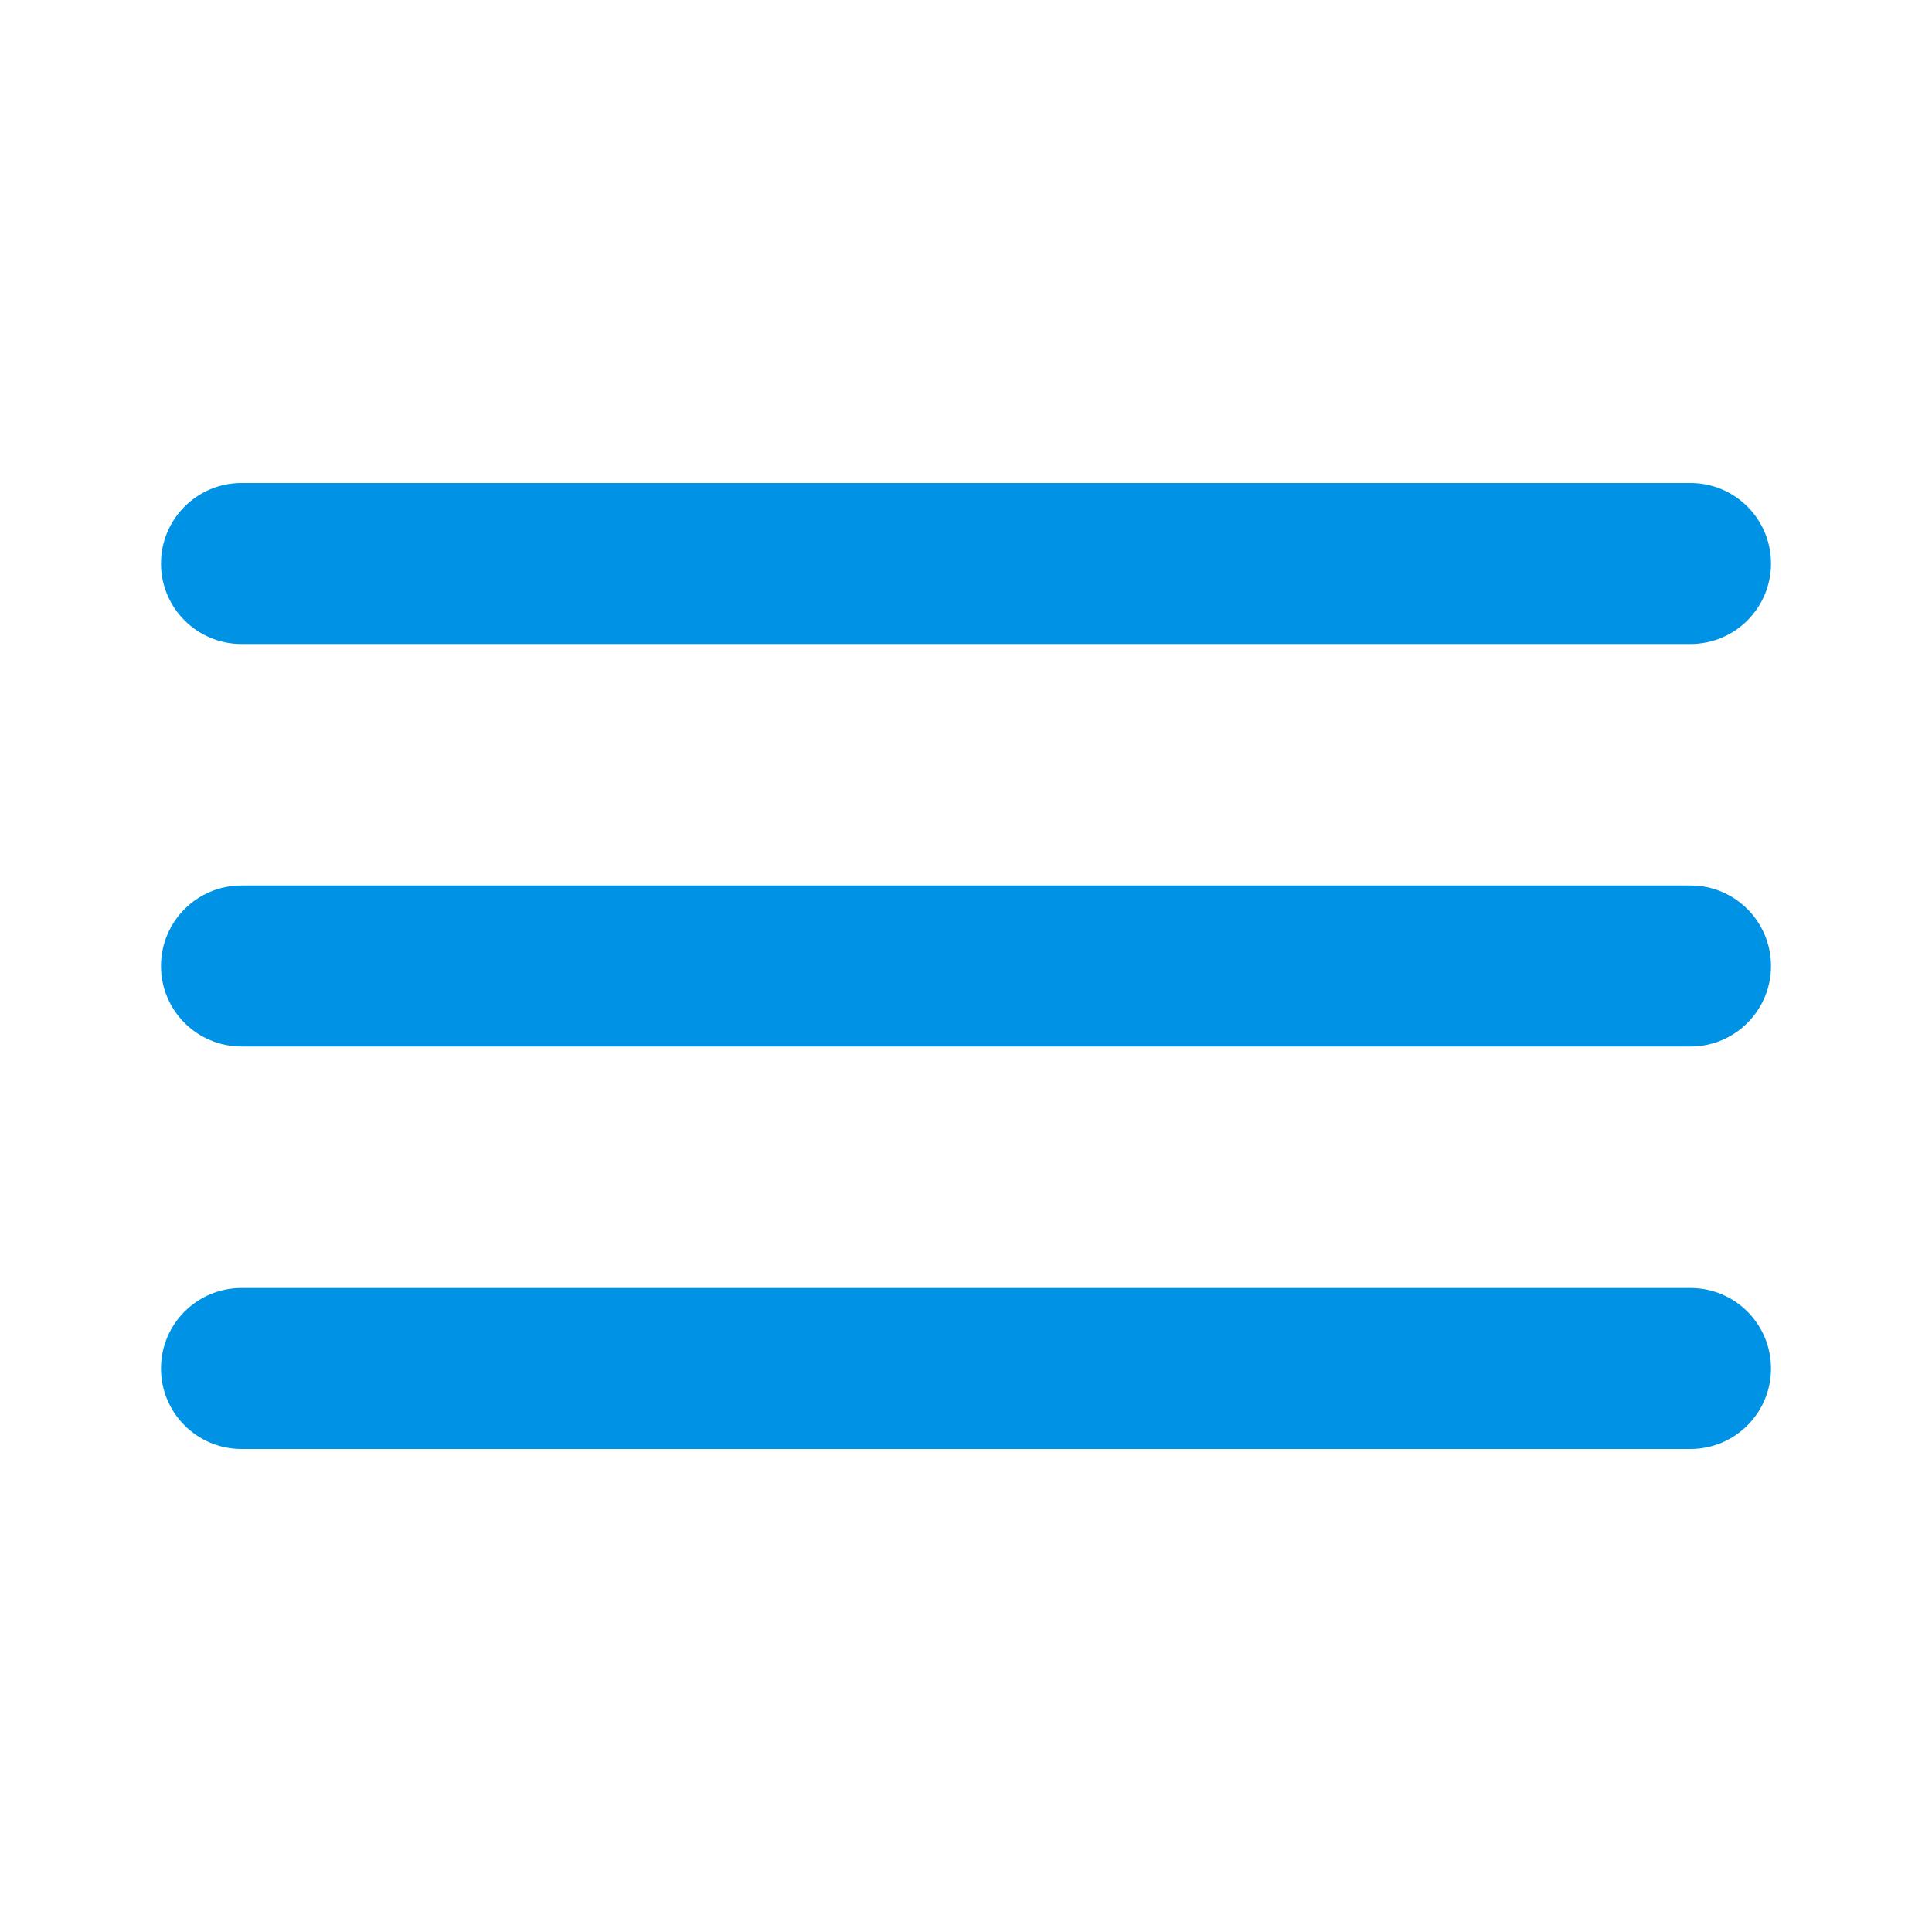
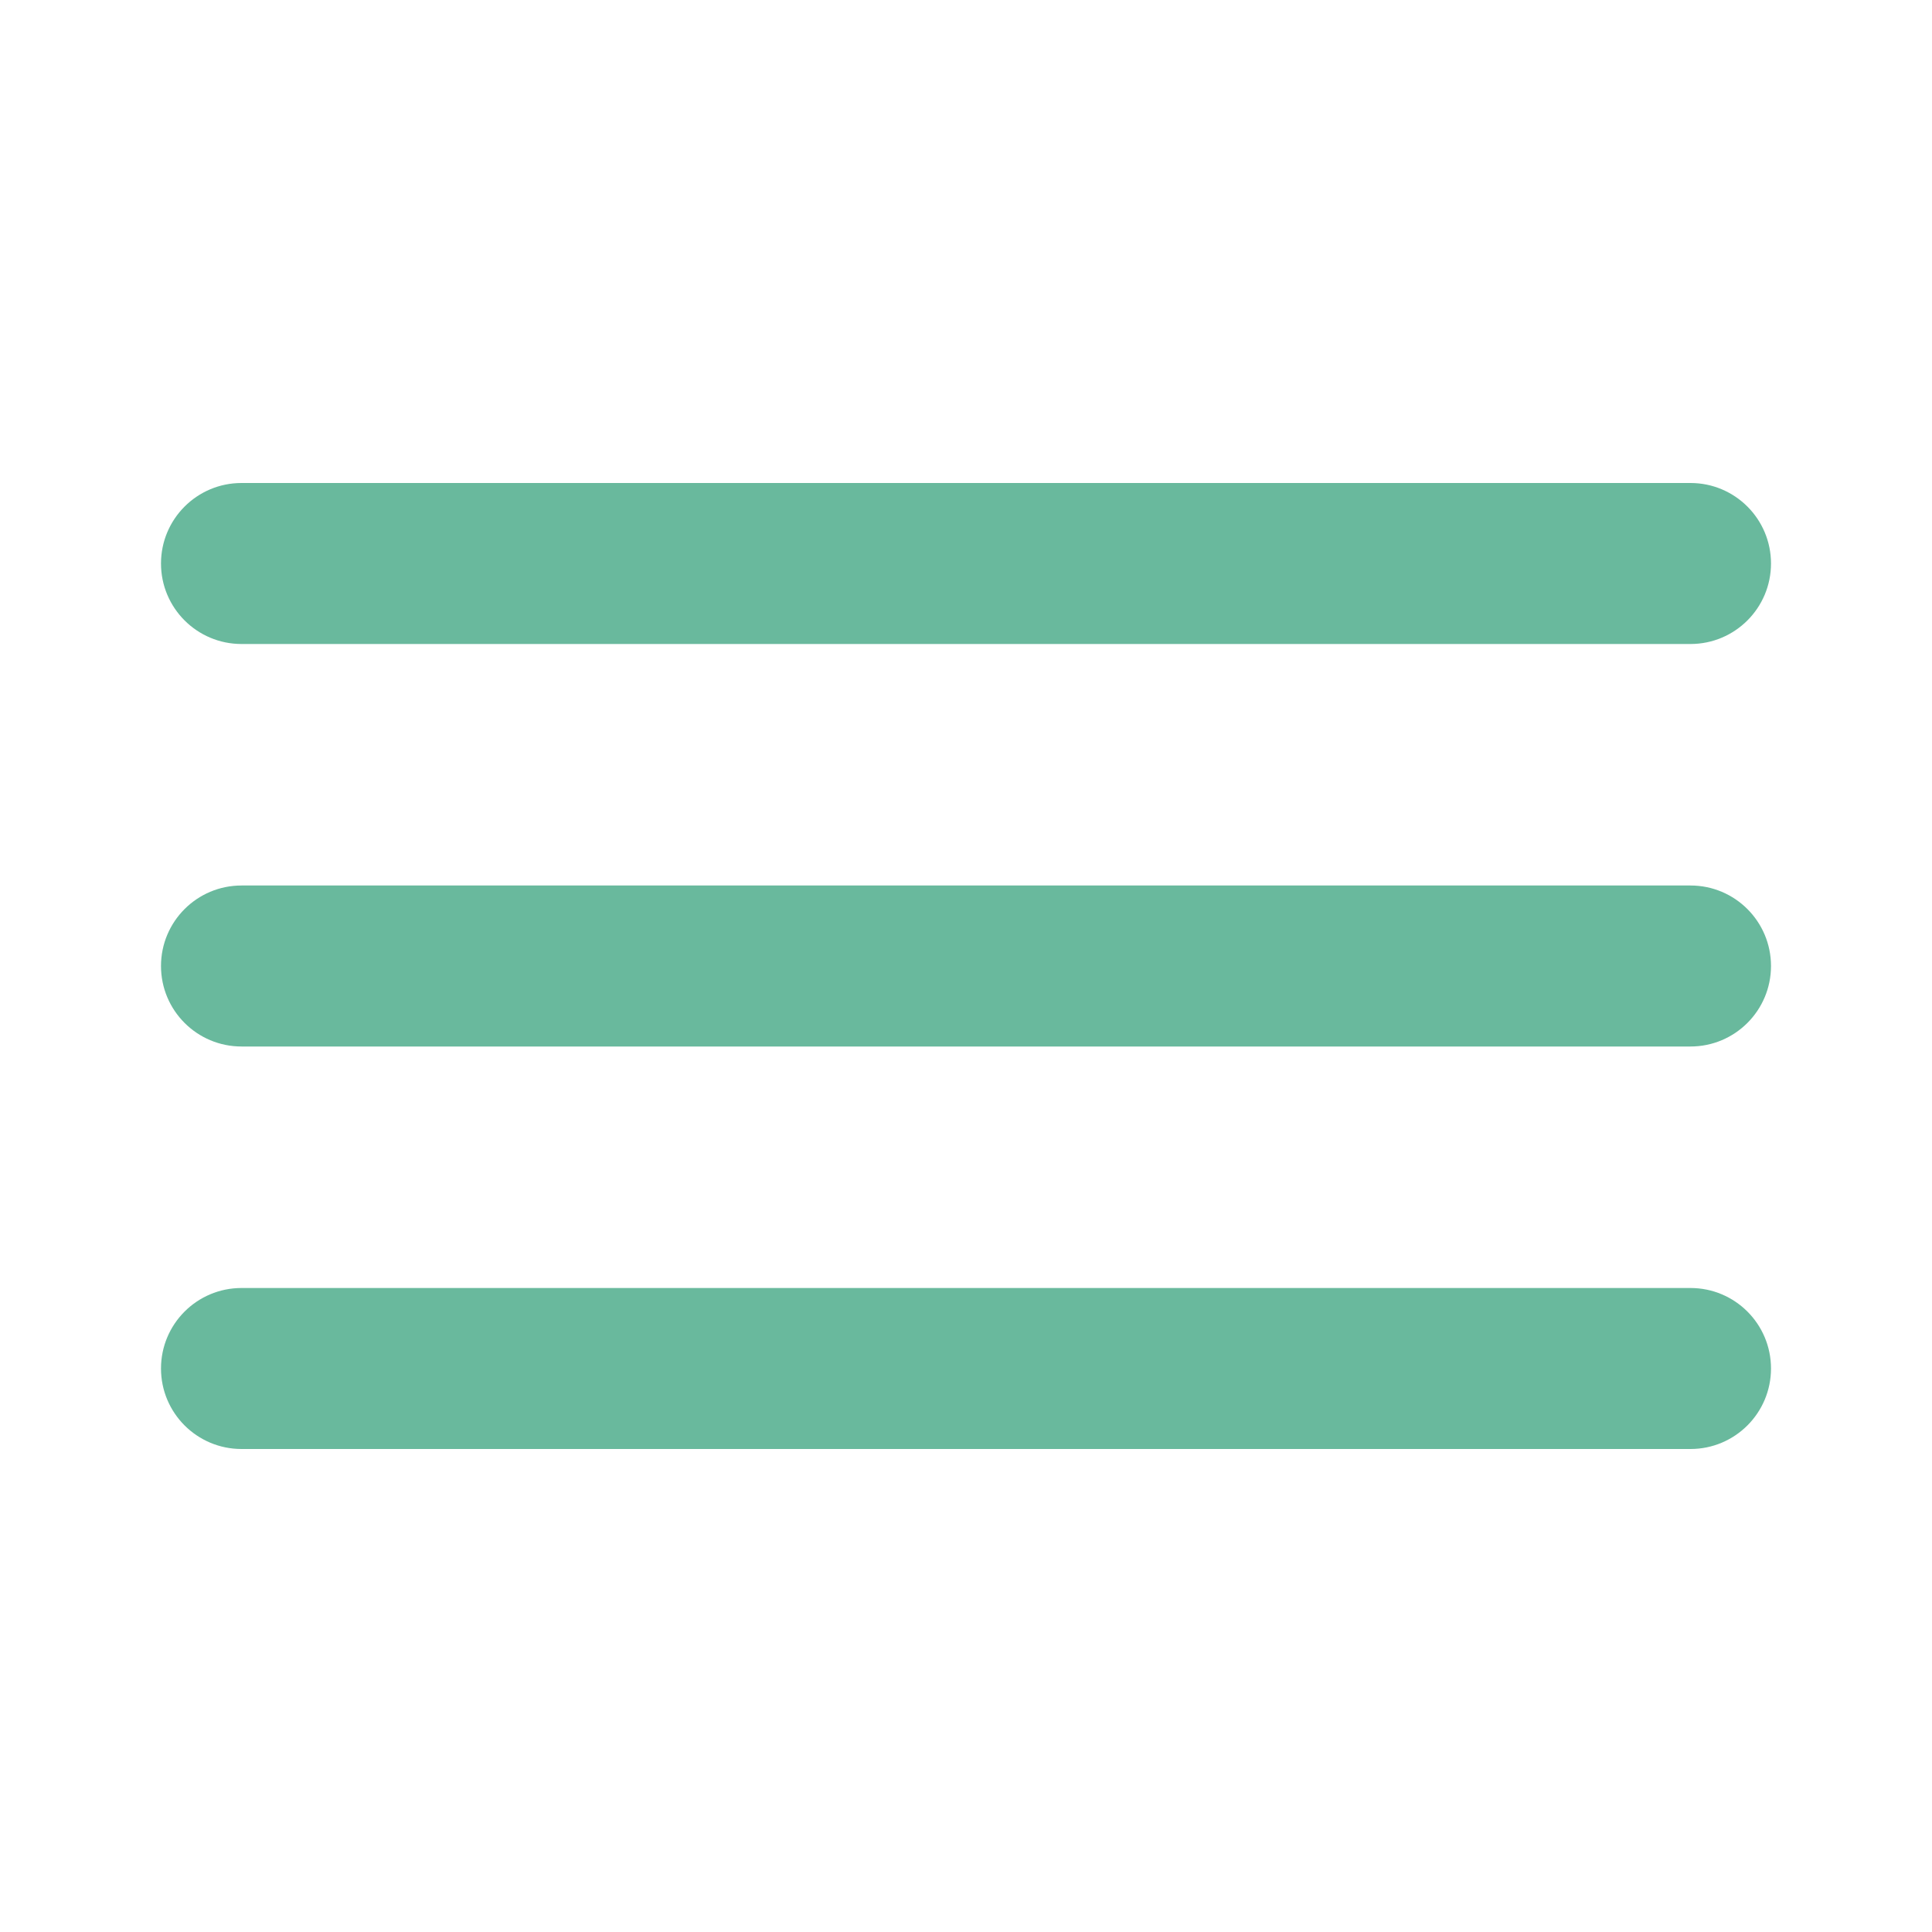
<svg xmlns="http://www.w3.org/2000/svg" viewBox="0 0 24 24">
-   <path fill="#0092E4" d="M3,8H21a1,1,0,0,0,0-2H3A1,1,0,0,0,3,8Zm18,8H3a1,1,0,0,0,0,2H21a1,1,0,0,0,0-2Zm0-5H3a1,1,0,0,0,0,2H21a1,1,0,0,0,0-2Z" />
+   <path fill="#69B99D" d="M3,8H21a1,1,0,0,0,0-2H3A1,1,0,0,0,3,8Zm18,8H3a1,1,0,0,0,0,2H21a1,1,0,0,0,0-2Zm0-5H3a1,1,0,0,0,0,2H21a1,1,0,0,0,0-2Z" />
</svg>
